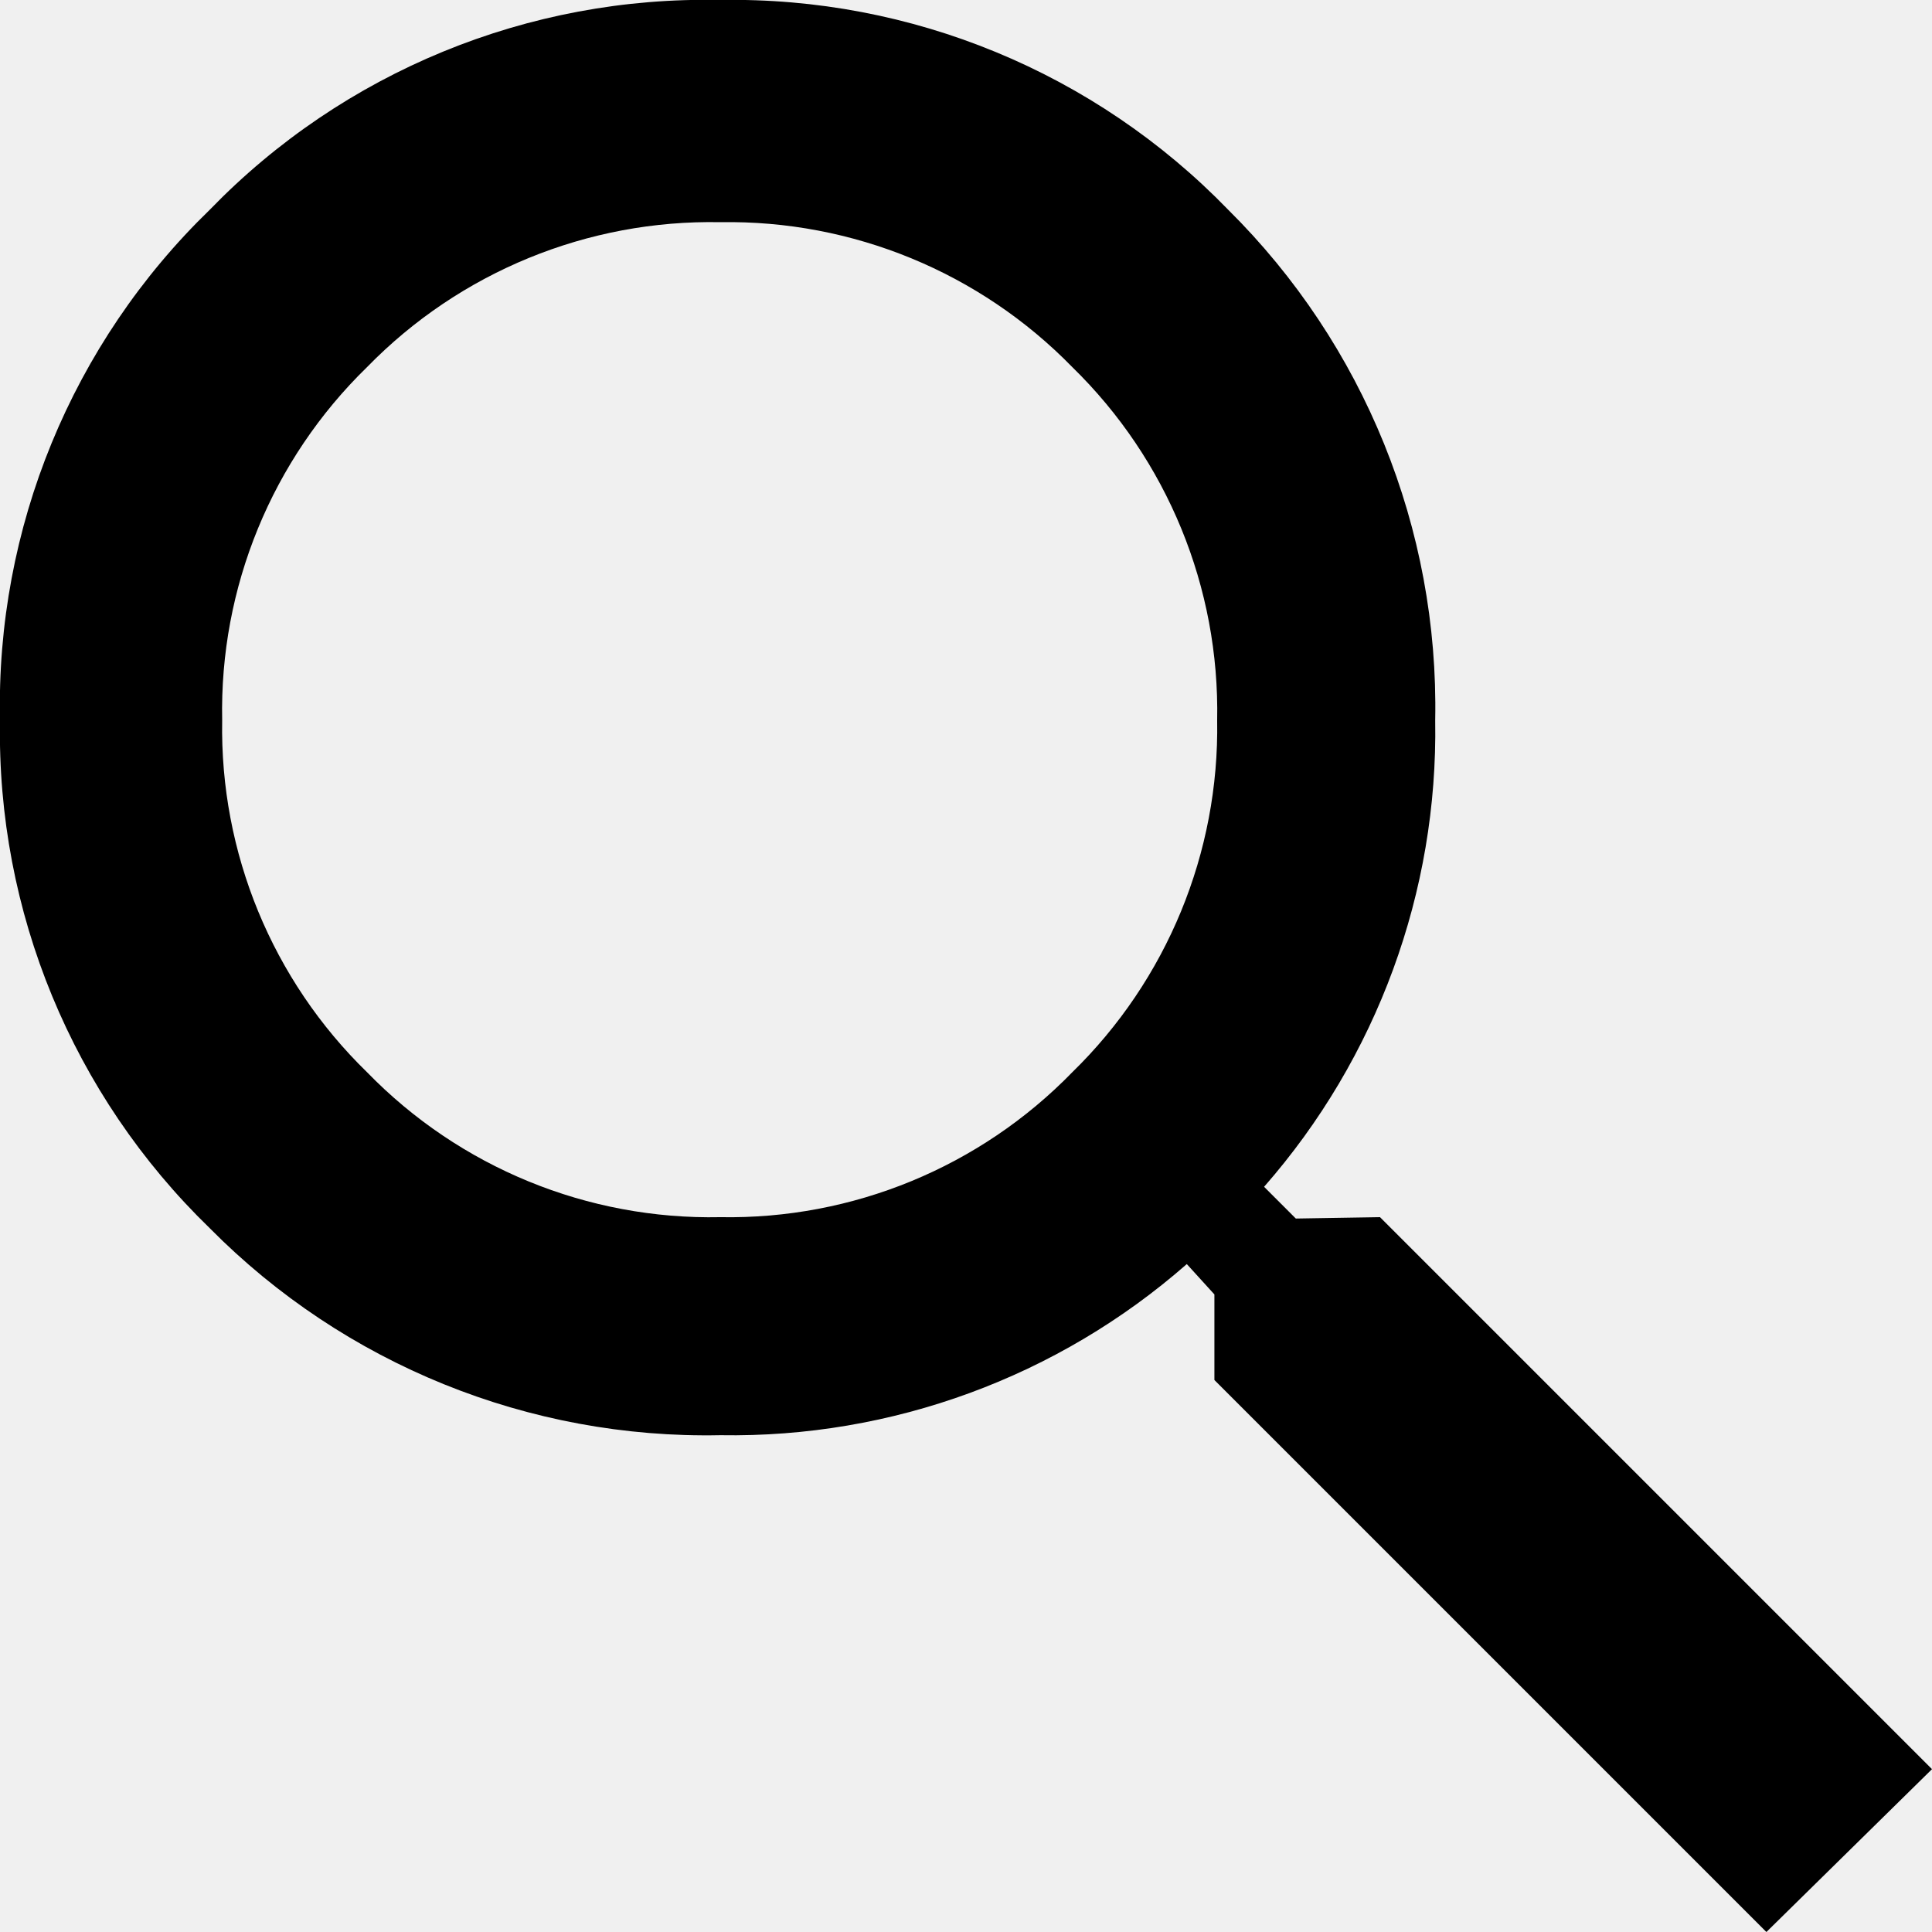
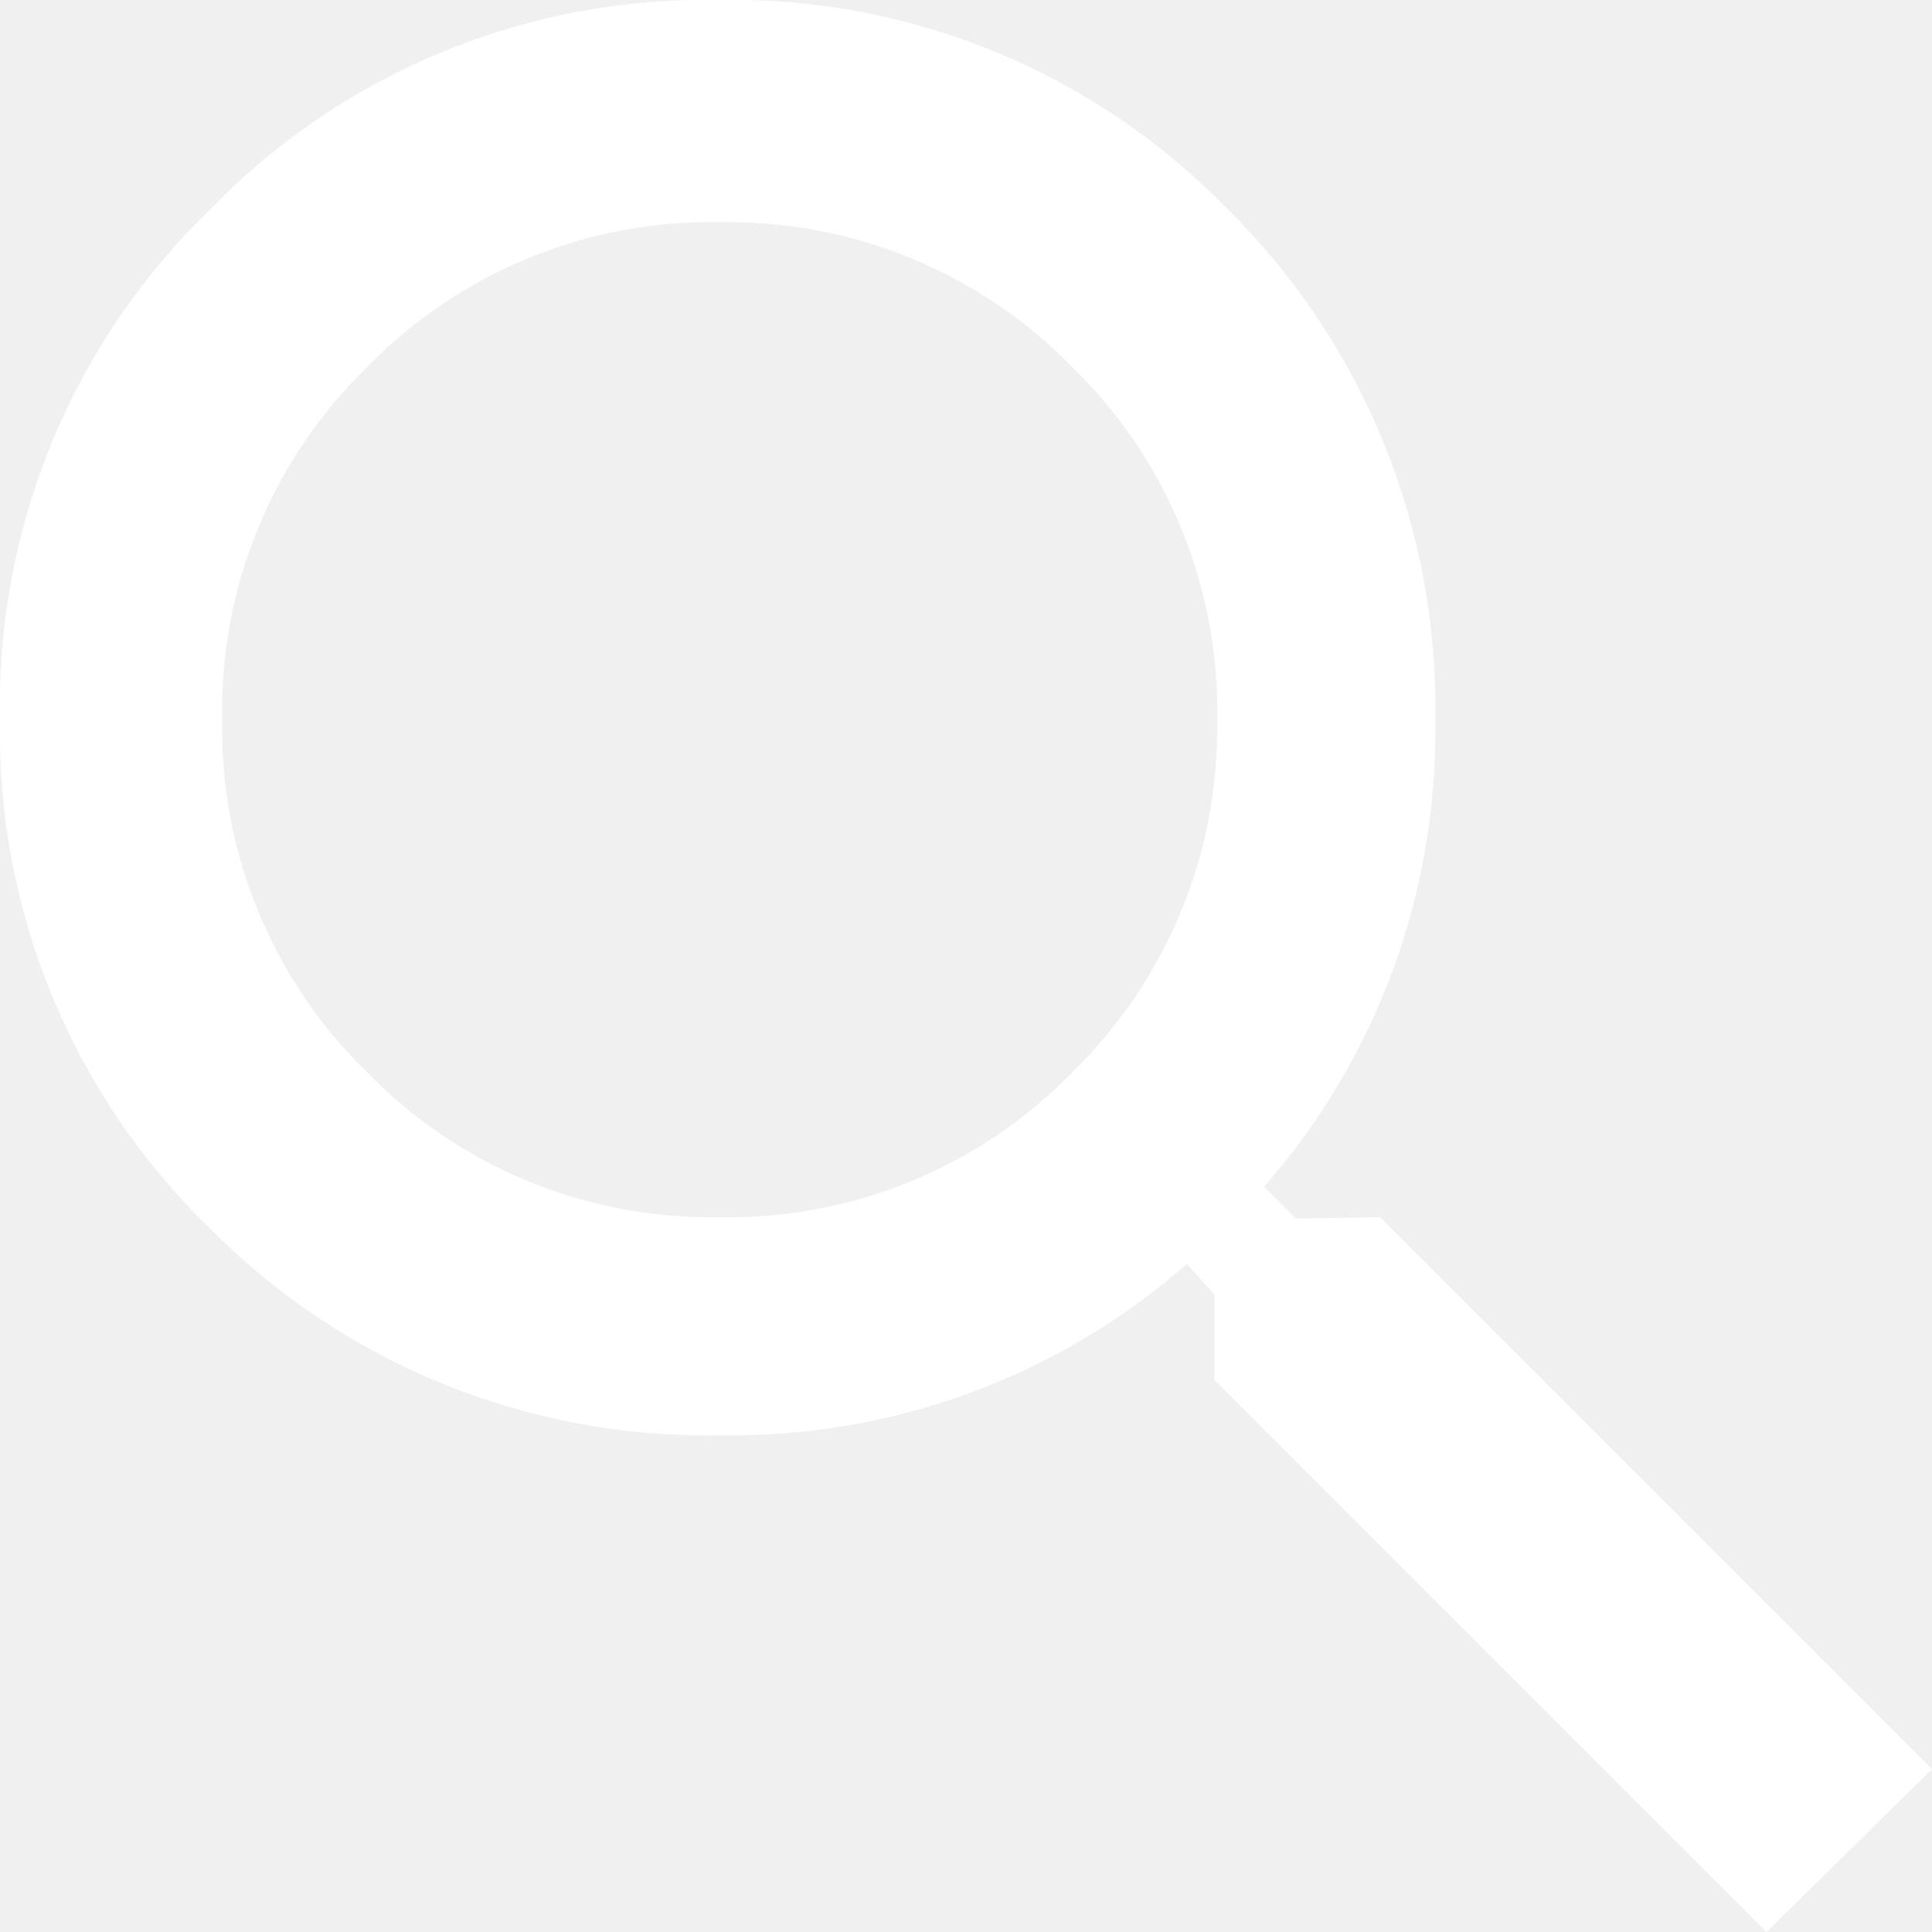
<svg xmlns="http://www.w3.org/2000/svg" width="14" height="14" viewBox="0 0 14 14">
-   <path d="M10,8.82l4,4L12.8,14l-4-4V9.38L8.6,9.16A5,5,0,0,1,5.22,10.4a5.06,5.06,0,0,1-3.7-1.5A5,5,0,0,1,0,5.22a5,5,0,0,1,1.52-3.7A5,5,0,0,1,5.22,0,5,5,0,0,1,8.9,1.52a5.07,5.07,0,0,1,1.5,3.7A5,5,0,0,1,9.16,8.6l.23.23ZM2.66,7.77A3.47,3.47,0,0,0,5.22,8.82,3.47,3.47,0,0,0,7.77,7.77,3.48,3.48,0,0,0,8.82,5.22,3.48,3.48,0,0,0,7.77,2.66,3.48,3.48,0,0,0,5.22,1.61,3.48,3.48,0,0,0,2.66,2.66,3.47,3.47,0,0,0,1.61,5.22,3.47,3.47,0,0,0,2.66,7.77Z" />
+   <path style="fill:#FFFFFF;" d="M10,8.82l4,4L12.8,14l-4-4V9.38L8.6,9.16A5,5,0,0,1,5.22,10.4a5.06,5.06,0,0,1-3.7-1.5A5,5,0,0,1,0,5.22a5,5,0,0,1,1.52-3.7A5,5,0,0,1,5.22,0,5,5,0,0,1,8.9,1.52a5.07,5.07,0,0,1,1.5,3.7A5,5,0,0,1,9.16,8.6l.23.23ZM2.66,7.77A3.47,3.47,0,0,0,5.22,8.82,3.47,3.47,0,0,0,7.77,7.77,3.48,3.48,0,0,0,8.82,5.22,3.48,3.48,0,0,0,7.77,2.66,3.48,3.48,0,0,0,5.22,1.61,3.48,3.48,0,0,0,2.66,2.66,3.47,3.47,0,0,0,1.61,5.22,3.47,3.47,0,0,0,2.66,7.77Z" />
</svg>
